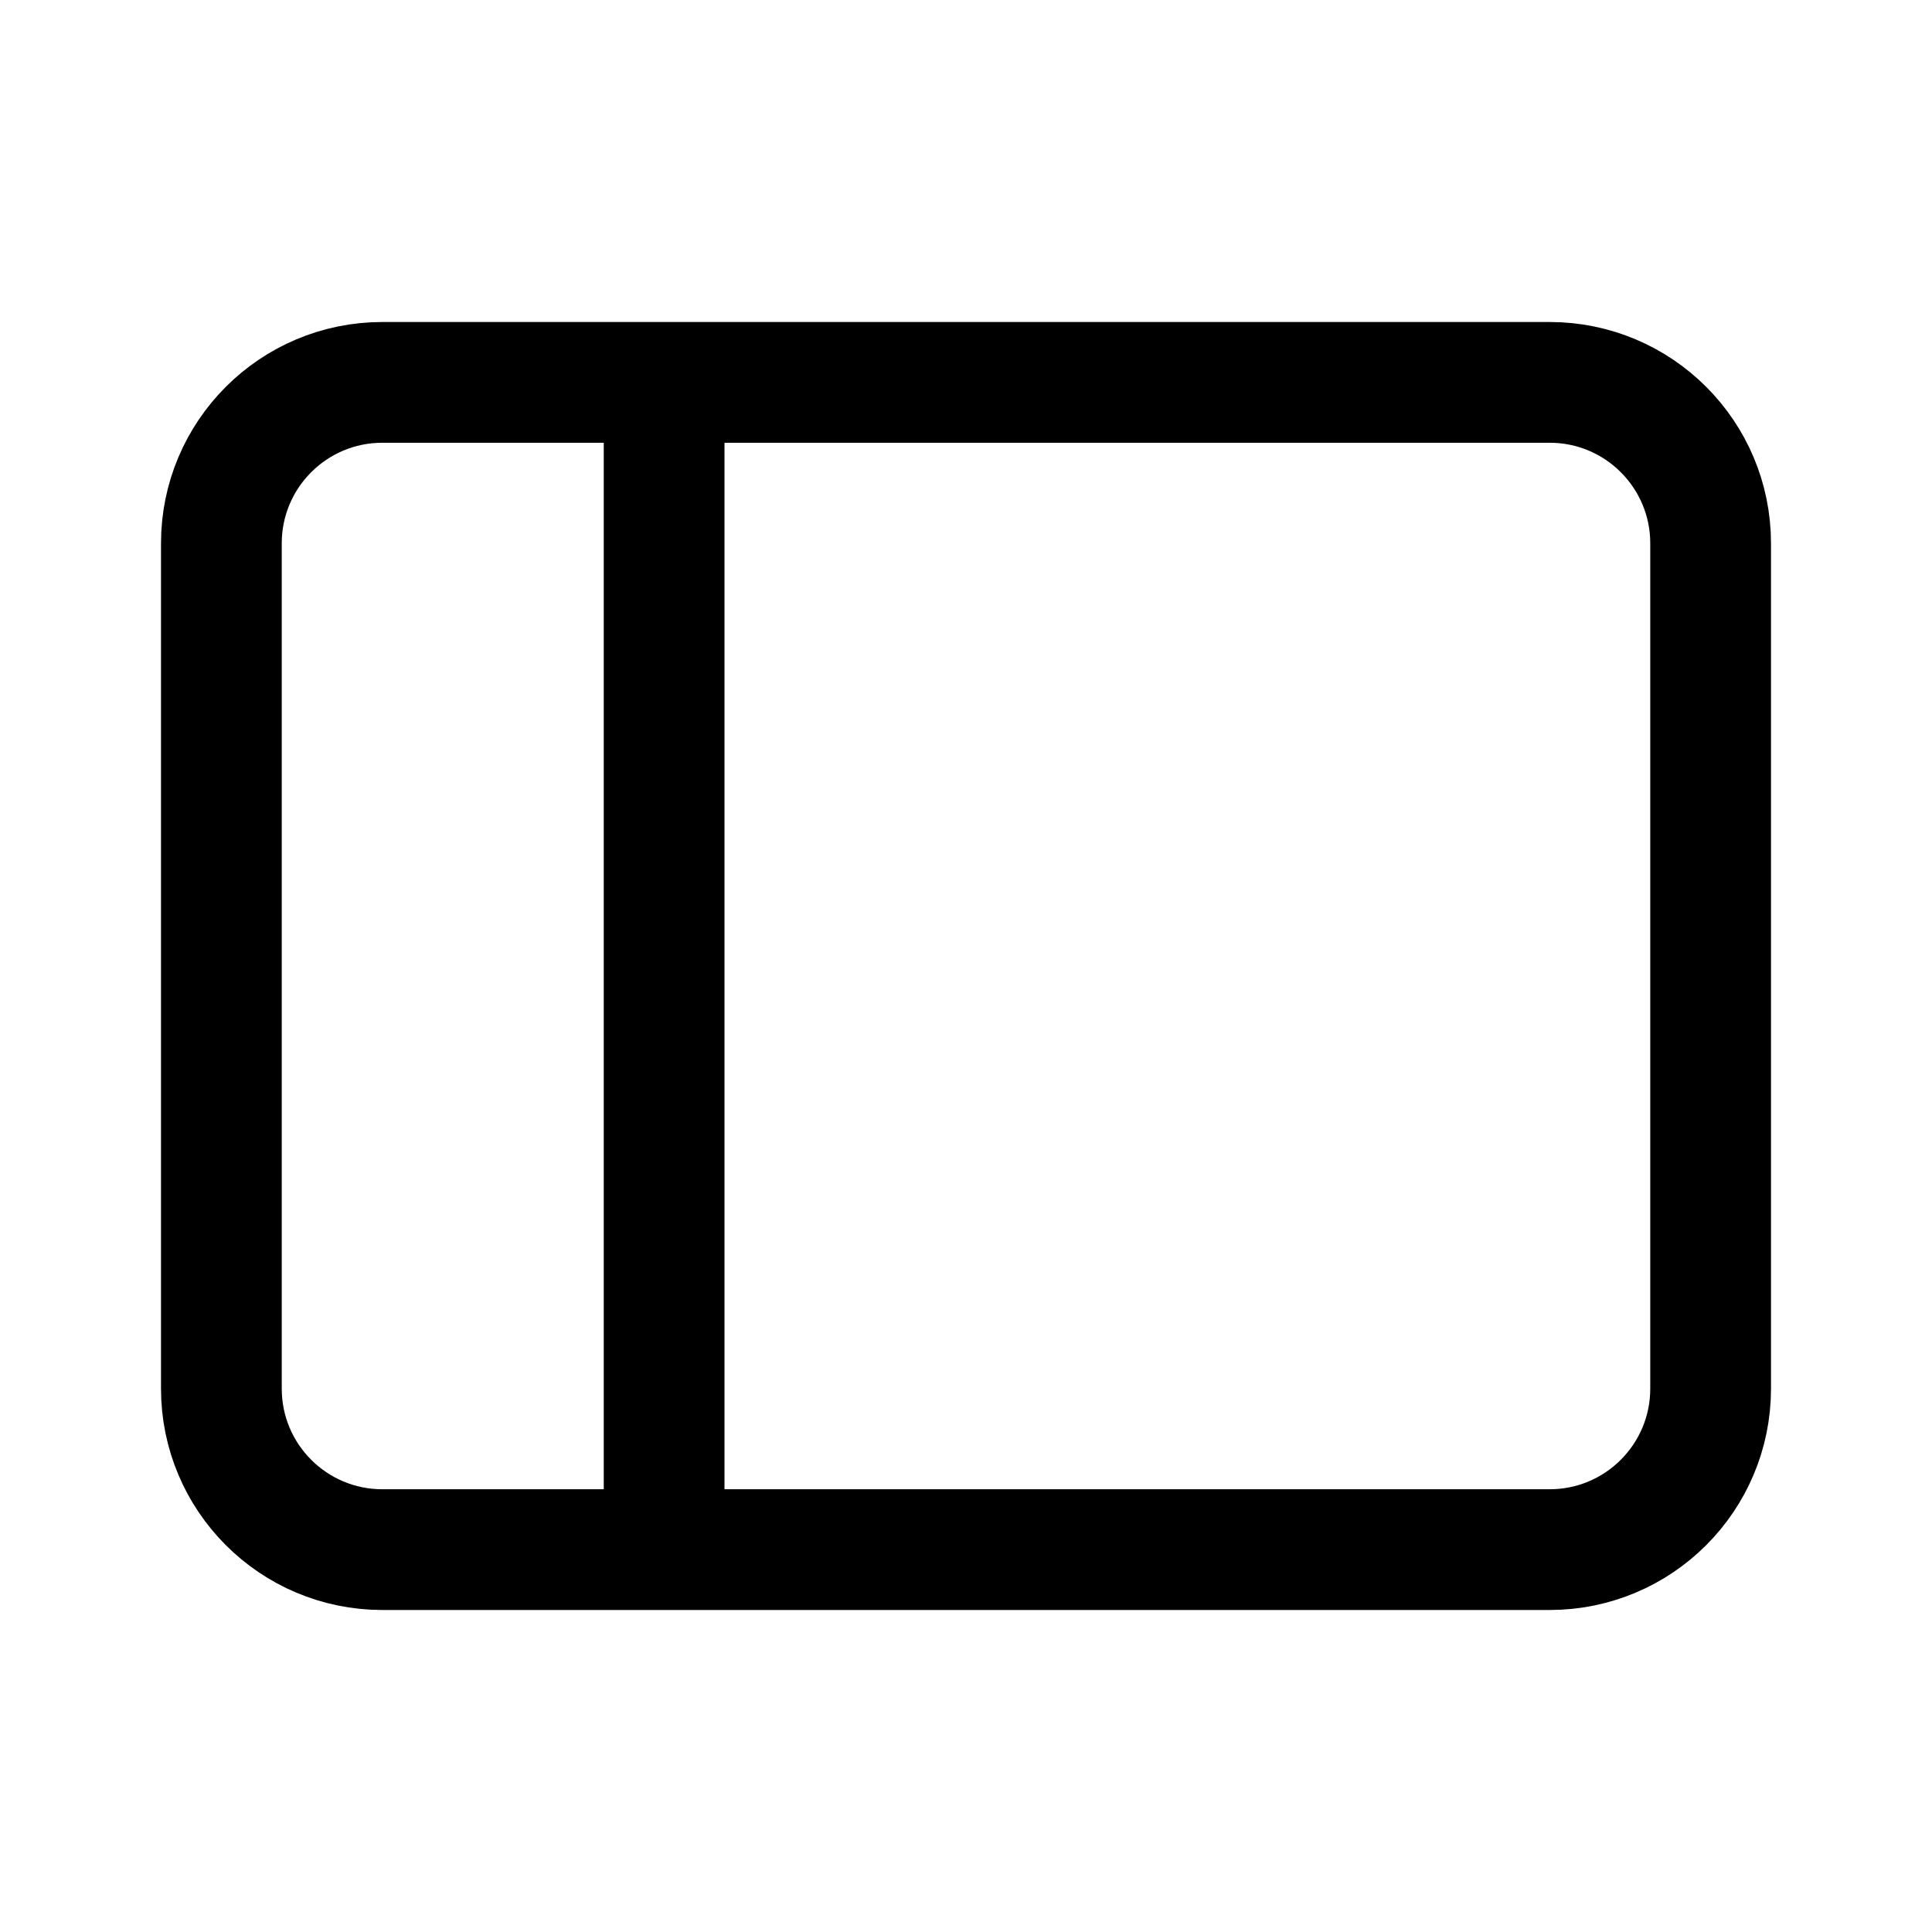
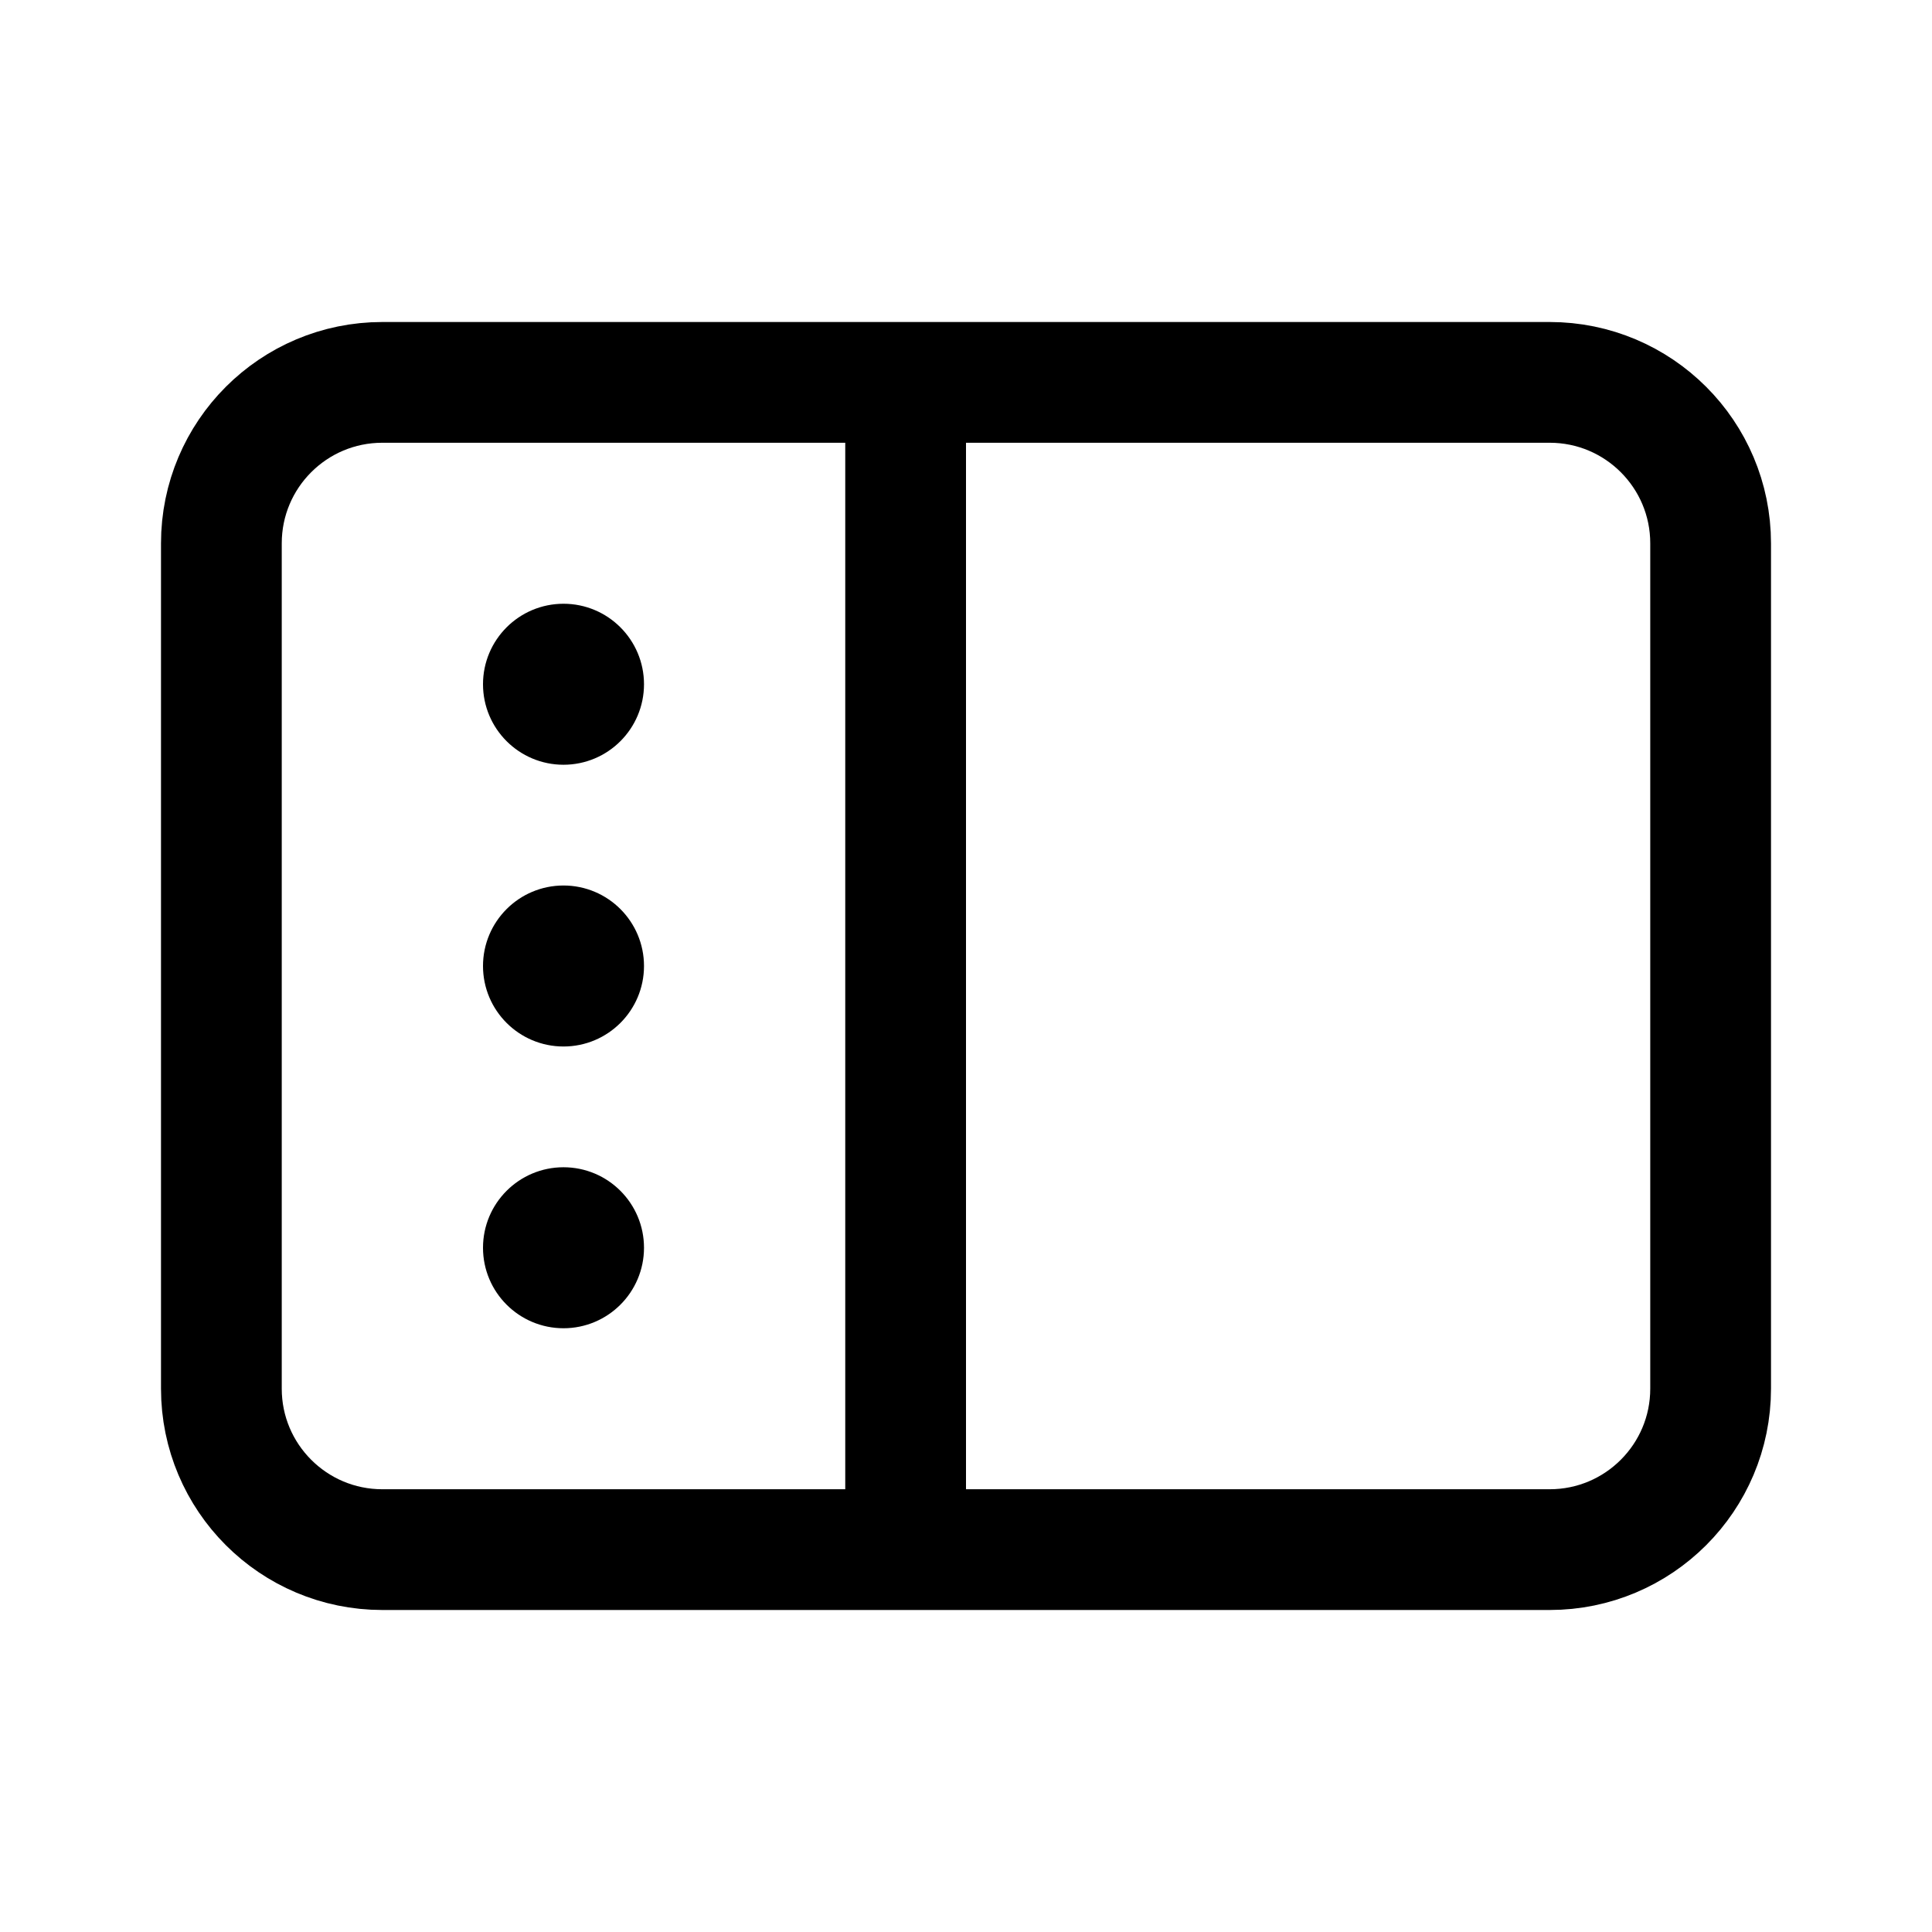
<svg xmlns="http://www.w3.org/2000/svg" viewBox="0 0 24 24" fill="none">
-   <path d="M2.75 6.75C2.75 5.645 3.645 4.75 4.75 4.75H19.25C20.355 4.75 21.25 5.645 21.25 6.75V17.25C21.25 18.355 20.355 19.25 19.25 19.25H4.75C3.645 19.25 2.75 18.355 2.75 17.25V6.75Z" stroke="currentColor" stroke-width="1.5" stroke-linejoin="round" />
-   <path d="M8.25 5V12V19" stroke="currentColor" stroke-width="1.5" stroke-linejoin="round" />
+   <path d="M11.25 4.75H4.75C3.645 4.75 2.75 5.645 2.75 6.75V17.25C2.75 18.355 3.645 19.25 4.75 19.25H11.25M11.25 4.75H19.25C20.355 4.75 21.25 5.645 21.25 6.75V17.25C21.25 18.355 20.355 19.25 19.25 19.25H11.25M11.25 4.75V19.25" stroke="currentColor" stroke-width="1.5" stroke-linecap="square" stroke-linejoin="round" />
+   <path d="M6.25 8.5C6.25 8.914 6.586 9.25 7 9.25C7.414 9.25 7.75 8.914 7.75 8.5C7.75 8.086 7.414 7.75 7 7.75C6.586 7.75 6.25 8.086 6.25 8.5ZM6.25 12C6.25 12.414 6.586 12.75 7 12.75C7.414 12.75 7.75 12.414 7.75 12C7.75 11.586 7.414 11.25 7 11.25C6.586 11.25 6.25 11.586 6.25 12ZM6.25 15.5C6.25 15.914 6.586 16.25 7 16.25C7.414 16.25 7.75 15.914 7.75 15.5C7.75 15.086 7.414 14.75 7 14.75C6.586 14.75 6.25 15.086 6.25 15.5Z" fill="currentColor" stroke="currentColor" stroke-width="0.5" />
</svg>
